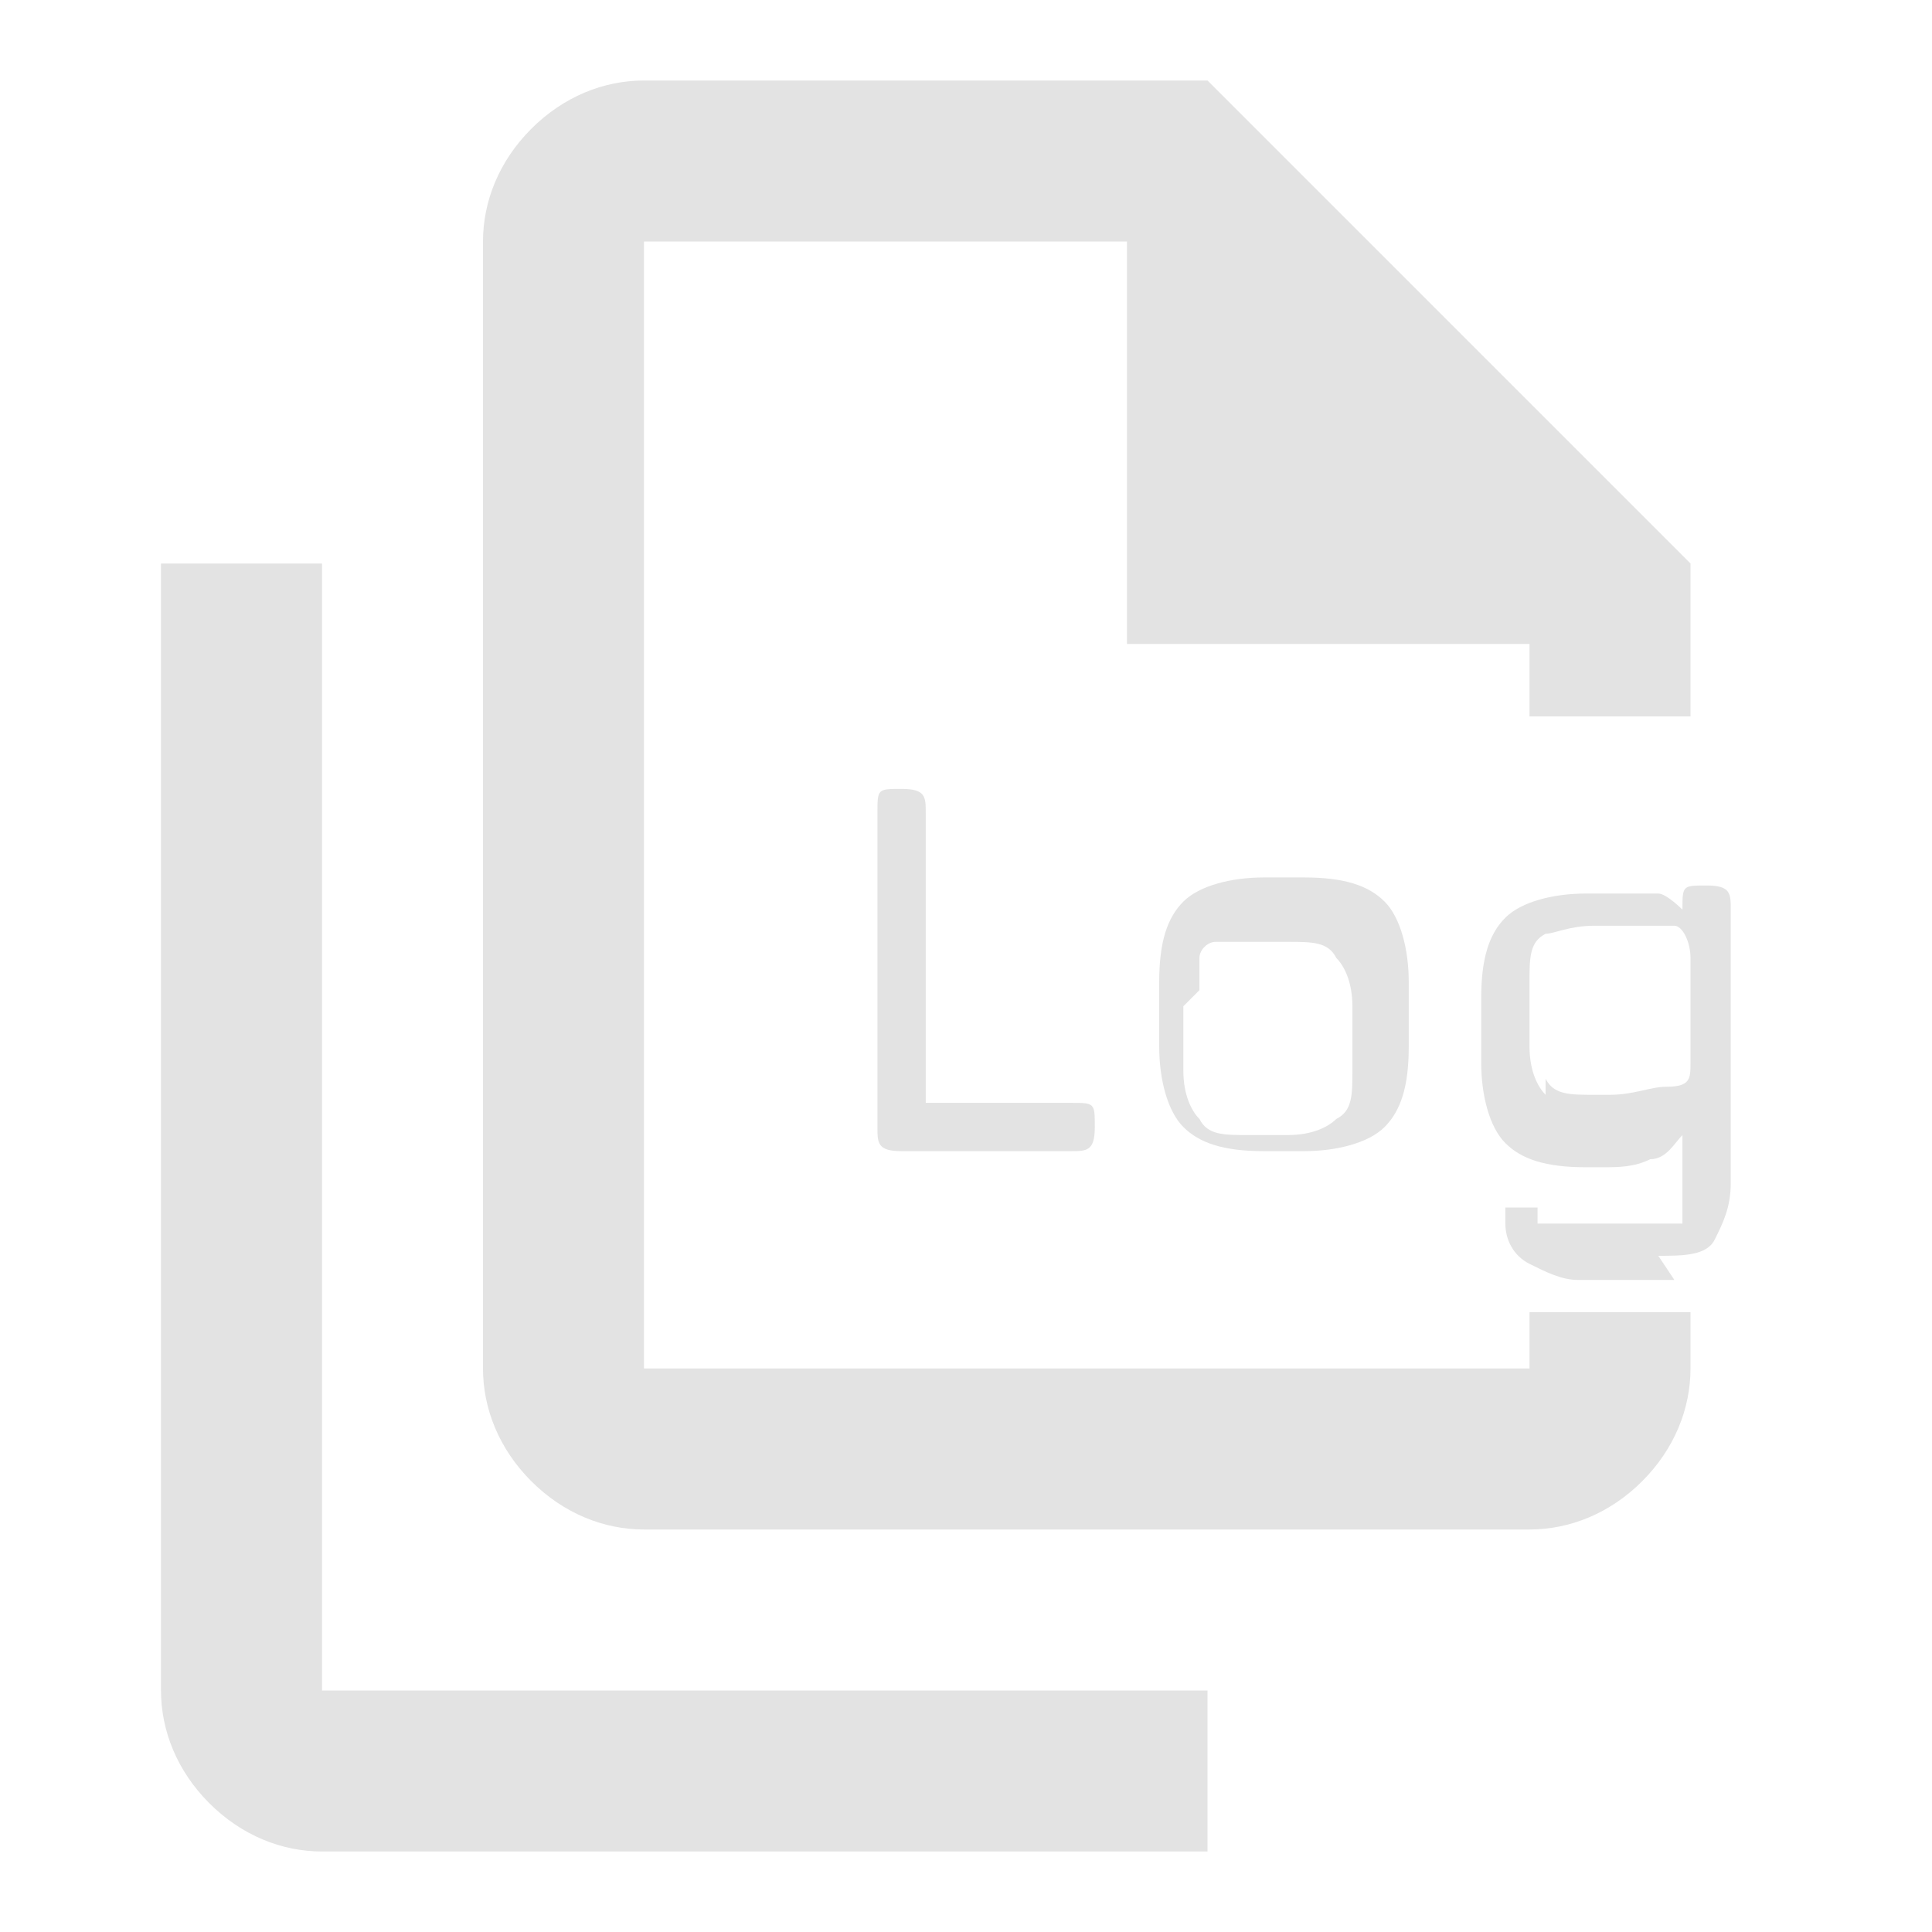
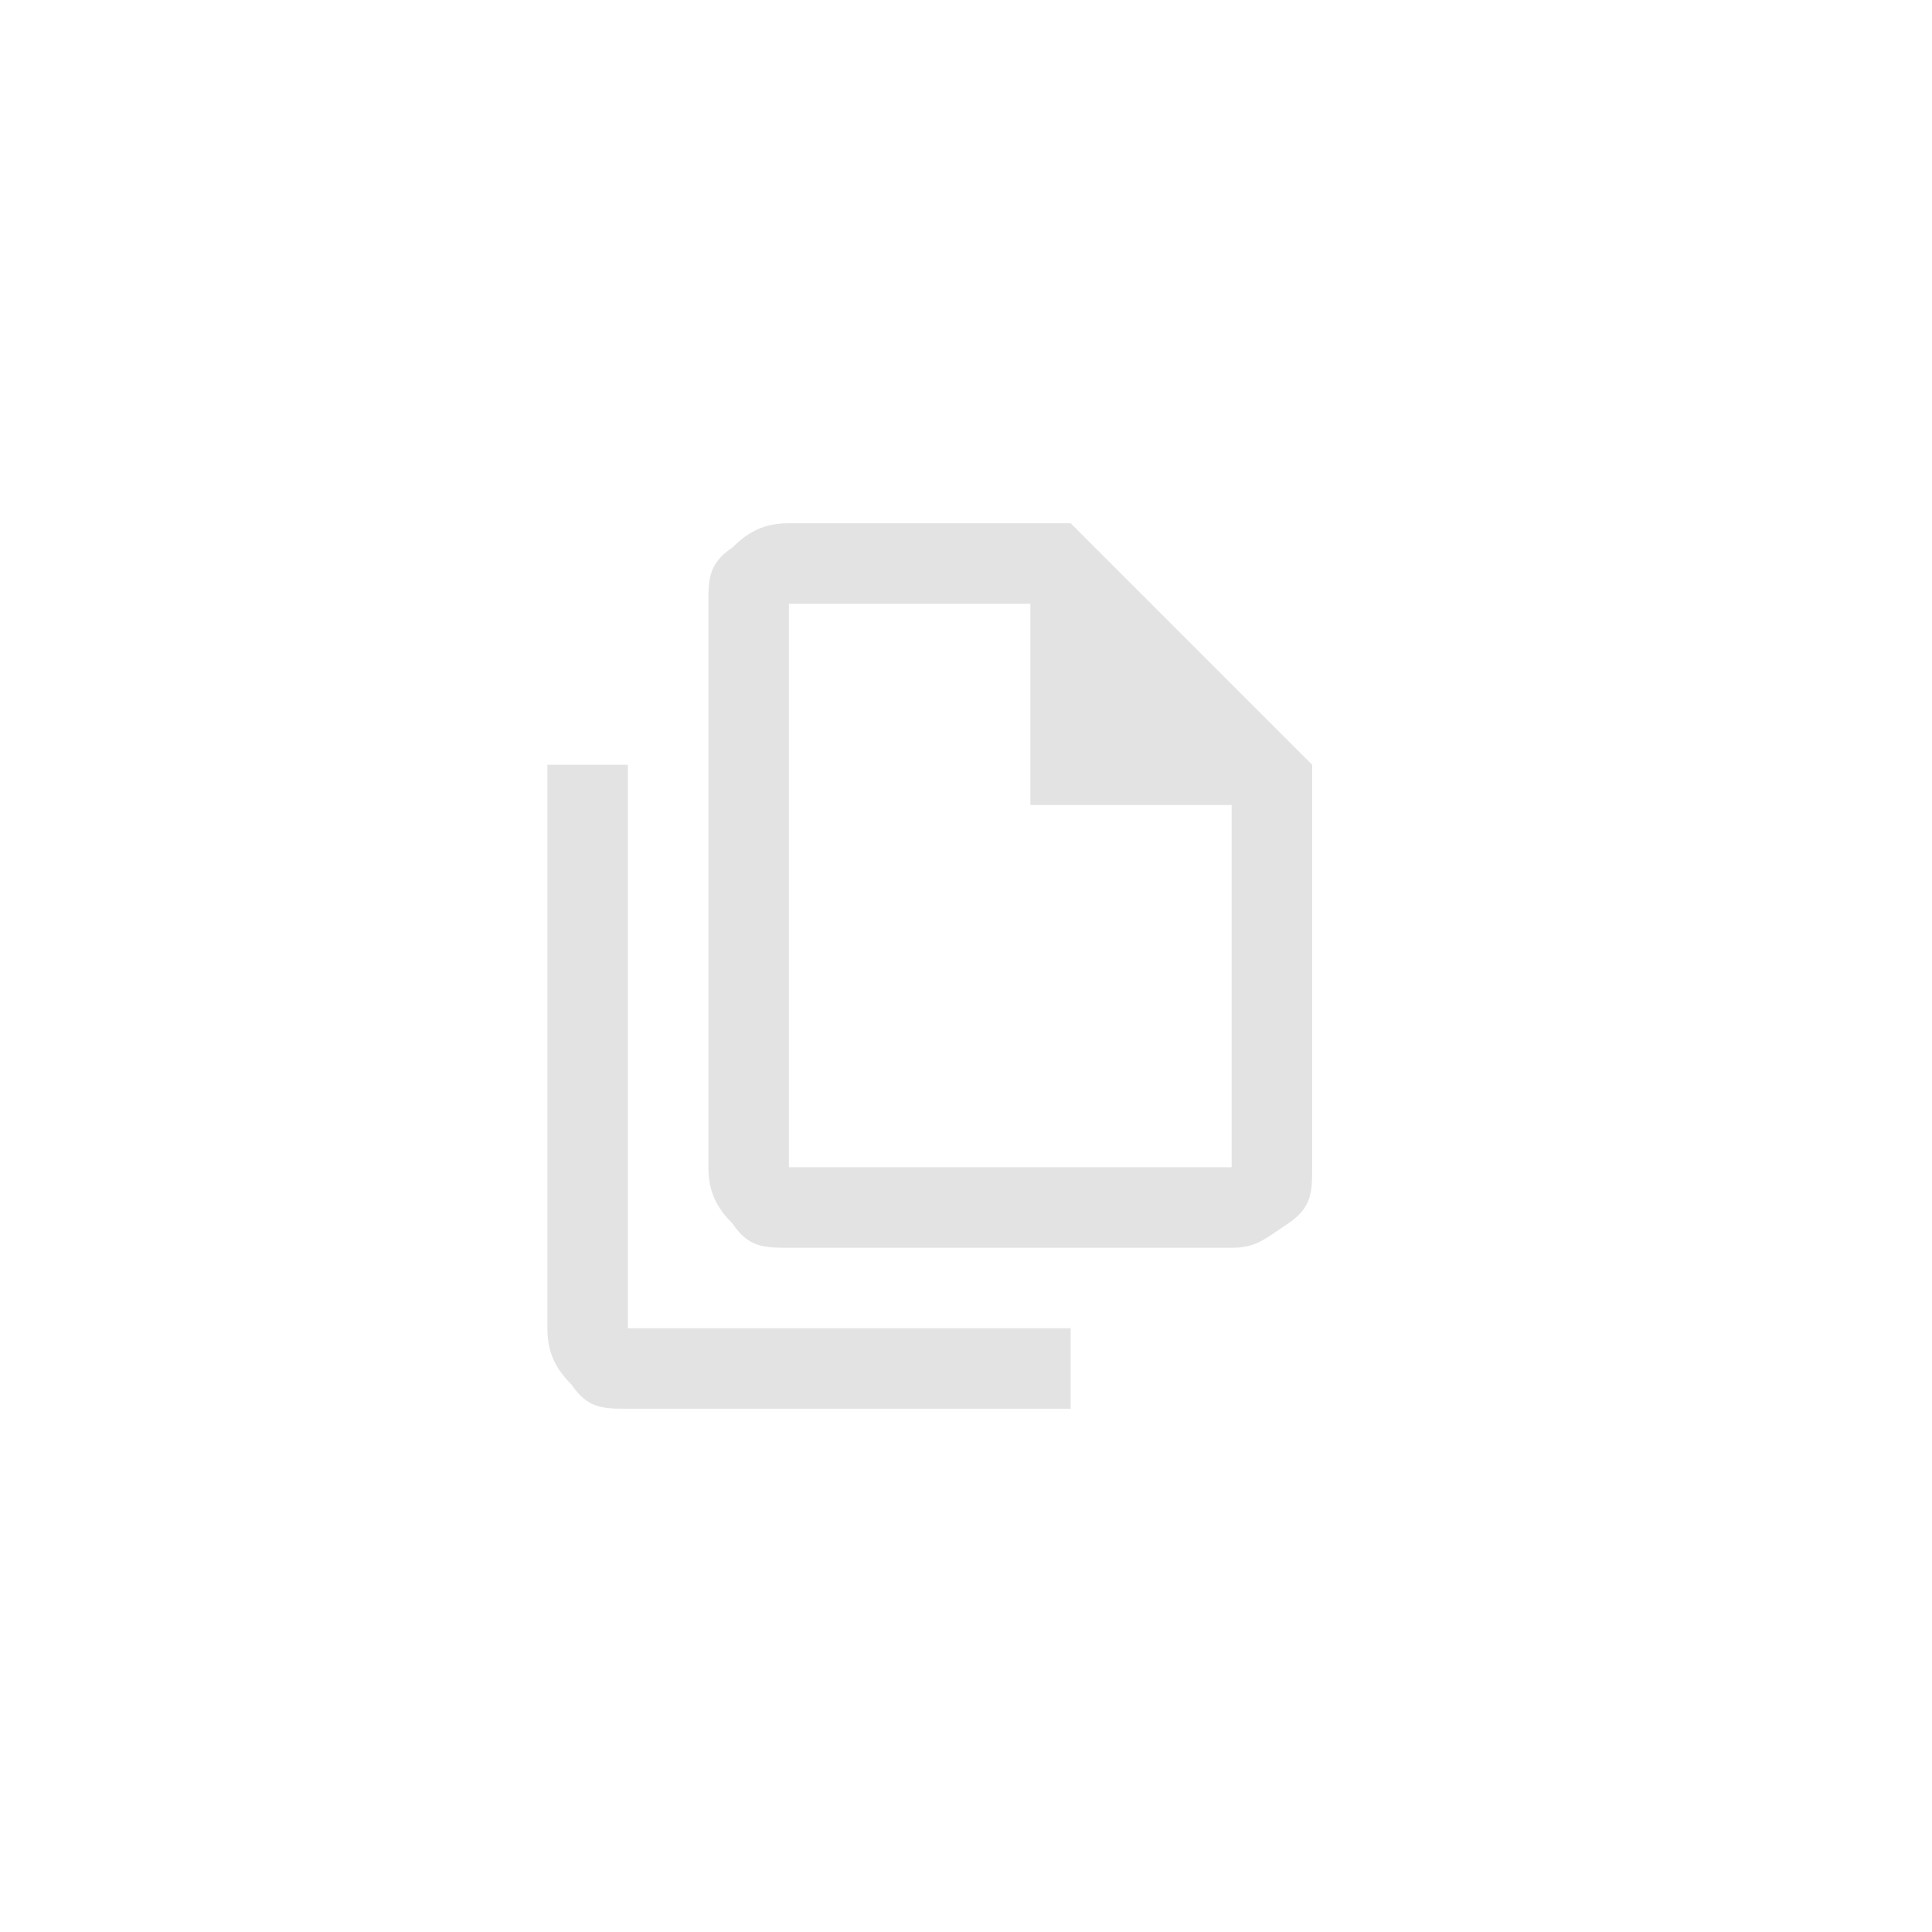
- <svg xmlns="http://www.w3.org/2000/svg" id="Layer_2" data-name="Layer 2" version="1.1" viewBox="0 0 24 24">
+ <svg xmlns="http://www.w3.org/2000/svg" id="Layer_1" data-name="Layer 1" version="1.1" viewBox="0 0 24 24">
  <defs>
    <style>
      .cls-1 {
        fill: #e3e3e3;
        stroke-width: 0px;
      }
    </style>
  </defs>
-   <path class="cls-1" d="M4,21h11v2H4c-.5,0-1-.2-1.4-.6s-.6-.9-.6-1.4V7h2v14ZM19,16.3v.7h-11V3h6v5h5v.9h2v-1.9L15,1h-7c-.5,0-1,.2-1.4.6s-.6.9-.6,1.4v14c0,.5.2,1,.6,1.4s.9.6,1.4.6h11c.5,0,1-.2,1.4-.6s.6-.9.6-1.4v-.7h-2ZM13.3,14.3c.2,0,.3,0,.3-.3s0-.3-.3-.3h-1.8v-3.6c0-.2,0-.3-.3-.3s-.3,0-.3.3v3.9c0,.2,0,.3.3.3h2.1ZM16.2,14.3c.4,0,.8-.1,1-.3.2-.2.3-.5.3-1v-.8c0-.4-.1-.8-.3-1-.2-.2-.5-.3-1-.3h-.5c-.4,0-.8.1-1,.3s-.3.5-.3,1v.8c0,.4.1.8.3,1,.2.2.5.3,1,.3h.5ZM14.9,12.3c0-.2,0-.3,0-.4,0-.1.1-.2.2-.2s.3,0,.4,0h.5c.3,0,.5,0,.6.2.1.1.2.3.2.6v.8c0,.3,0,.5-.2.6-.1.1-.3.2-.6.2h-.5c-.3,0-.5,0-.6-.2-.1-.1-.2-.3-.2-.6v-.8ZM20.6,15.6c.3,0,.6,0,.7-.2s.2-.4.2-.7v-3.4c0-.2,0-.3-.3-.3s-.3,0-.3.3h0c0,0-.2-.2-.3-.2-.1,0-.3,0-.4,0h-.5c-.4,0-.8.1-1,.3-.2.2-.3.5-.3,1v.8c0,.4.1.8.3,1,.2.2.5.3,1,.3h.2c.2,0,.4,0,.6-.1.2,0,.3-.2.4-.3v.8c0,.2,0,.3,0,.3,0,0-.2,0-.3,0h-1.2c-.1,0-.2,0-.2,0,0,0,0,0-.1,0,0,0,0-.2,0-.2,0,0,0,0-.2,0s-.2,0-.2,0c0,0,0,.1,0,.2,0,.2.1.4.3.5s.4.2.6.2h1.2ZM19.2,13.6c-.1-.1-.2-.3-.2-.6v-.8c0-.3,0-.5.2-.6.1,0,.3-.1.6-.1h.5c.2,0,.4,0,.5,0s.2.2.2.4v1.3c0,.2,0,.3-.3.3-.2,0-.4.1-.7.1h-.2c-.3,0-.5,0-.6-.2Z" />
+   <path class="cls-1" d="M15.3,15.5h-5.5c-.3,0-.5,0-.7-.3-.2-.2-.3-.4-.3-.7v-7c0-.3,0-.5.3-.7.2-.2.4-.3.7-.3h3.5l3,3v5c0,.3,0,.5-.3.7s-.4.3-.7.3ZM12.8,10v-2.5h-3v7h5.5v-4.5h-2.5ZM7.8,17.5c-.3,0-.5,0-.7-.3-.2-.2-.3-.4-.3-.7v-7h1v7h5.5v1h-5.5ZM9.8,7.5v2.5-2.5,7-7Z" />
</svg>
